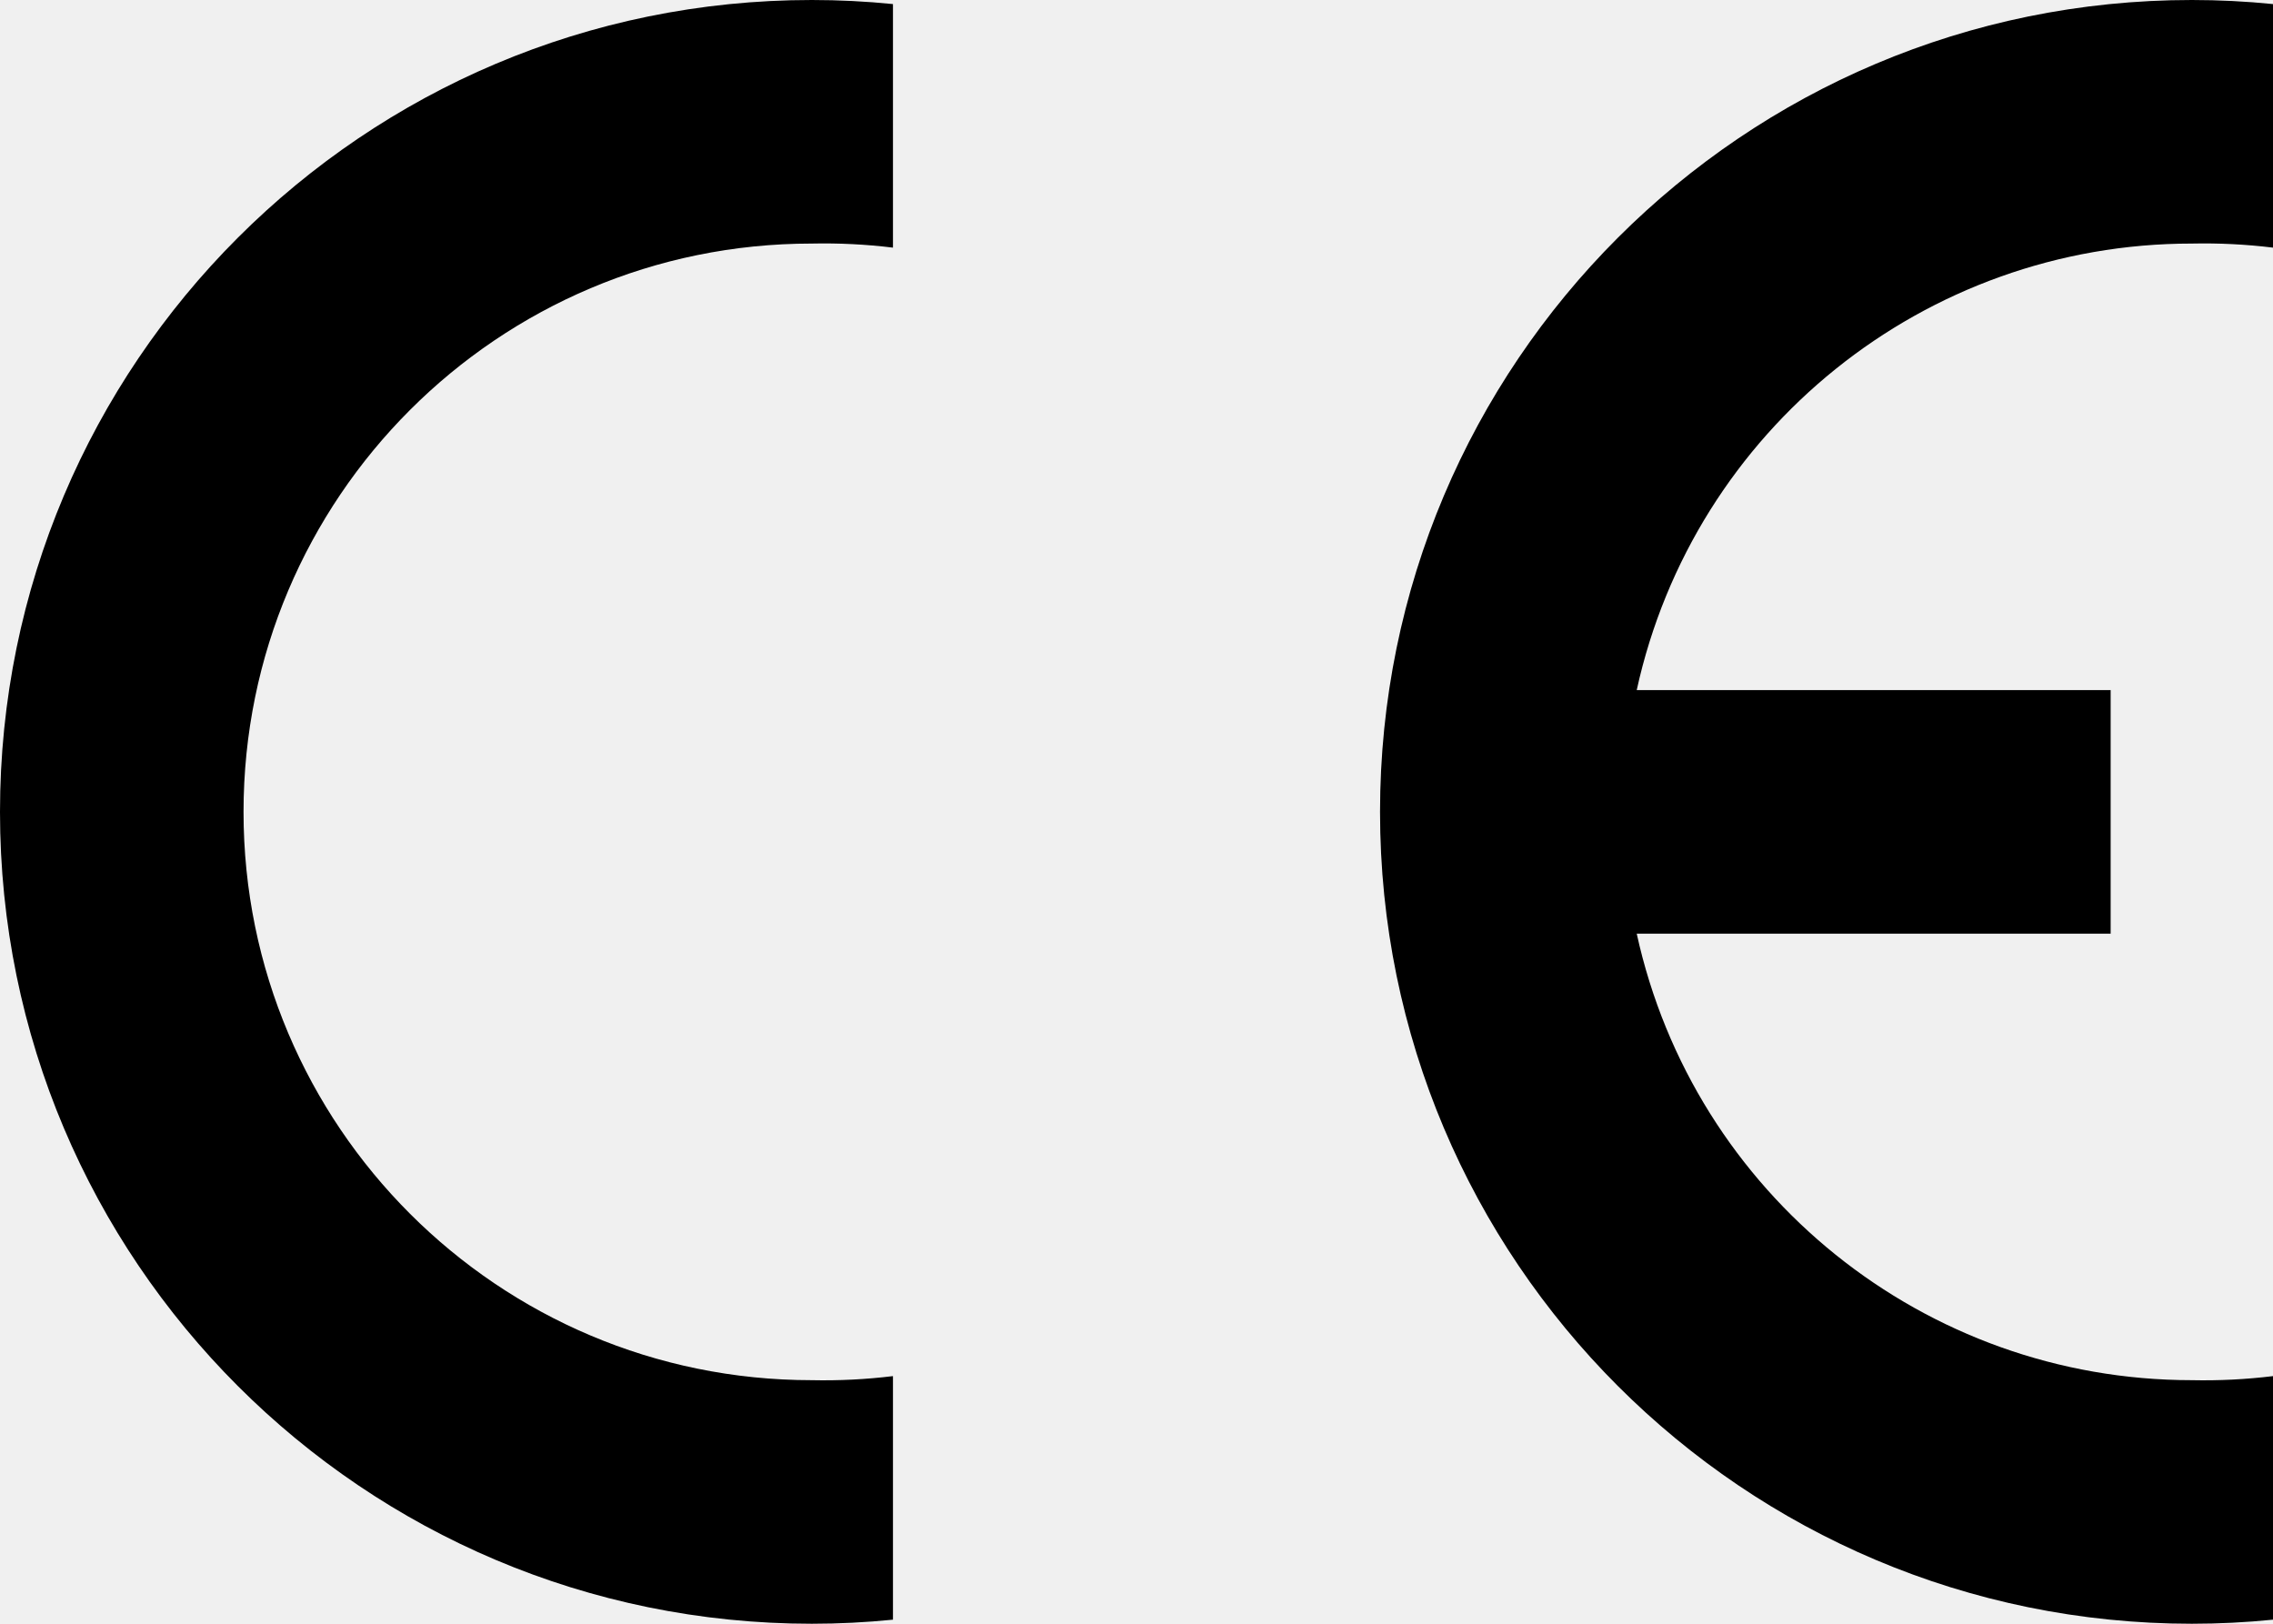
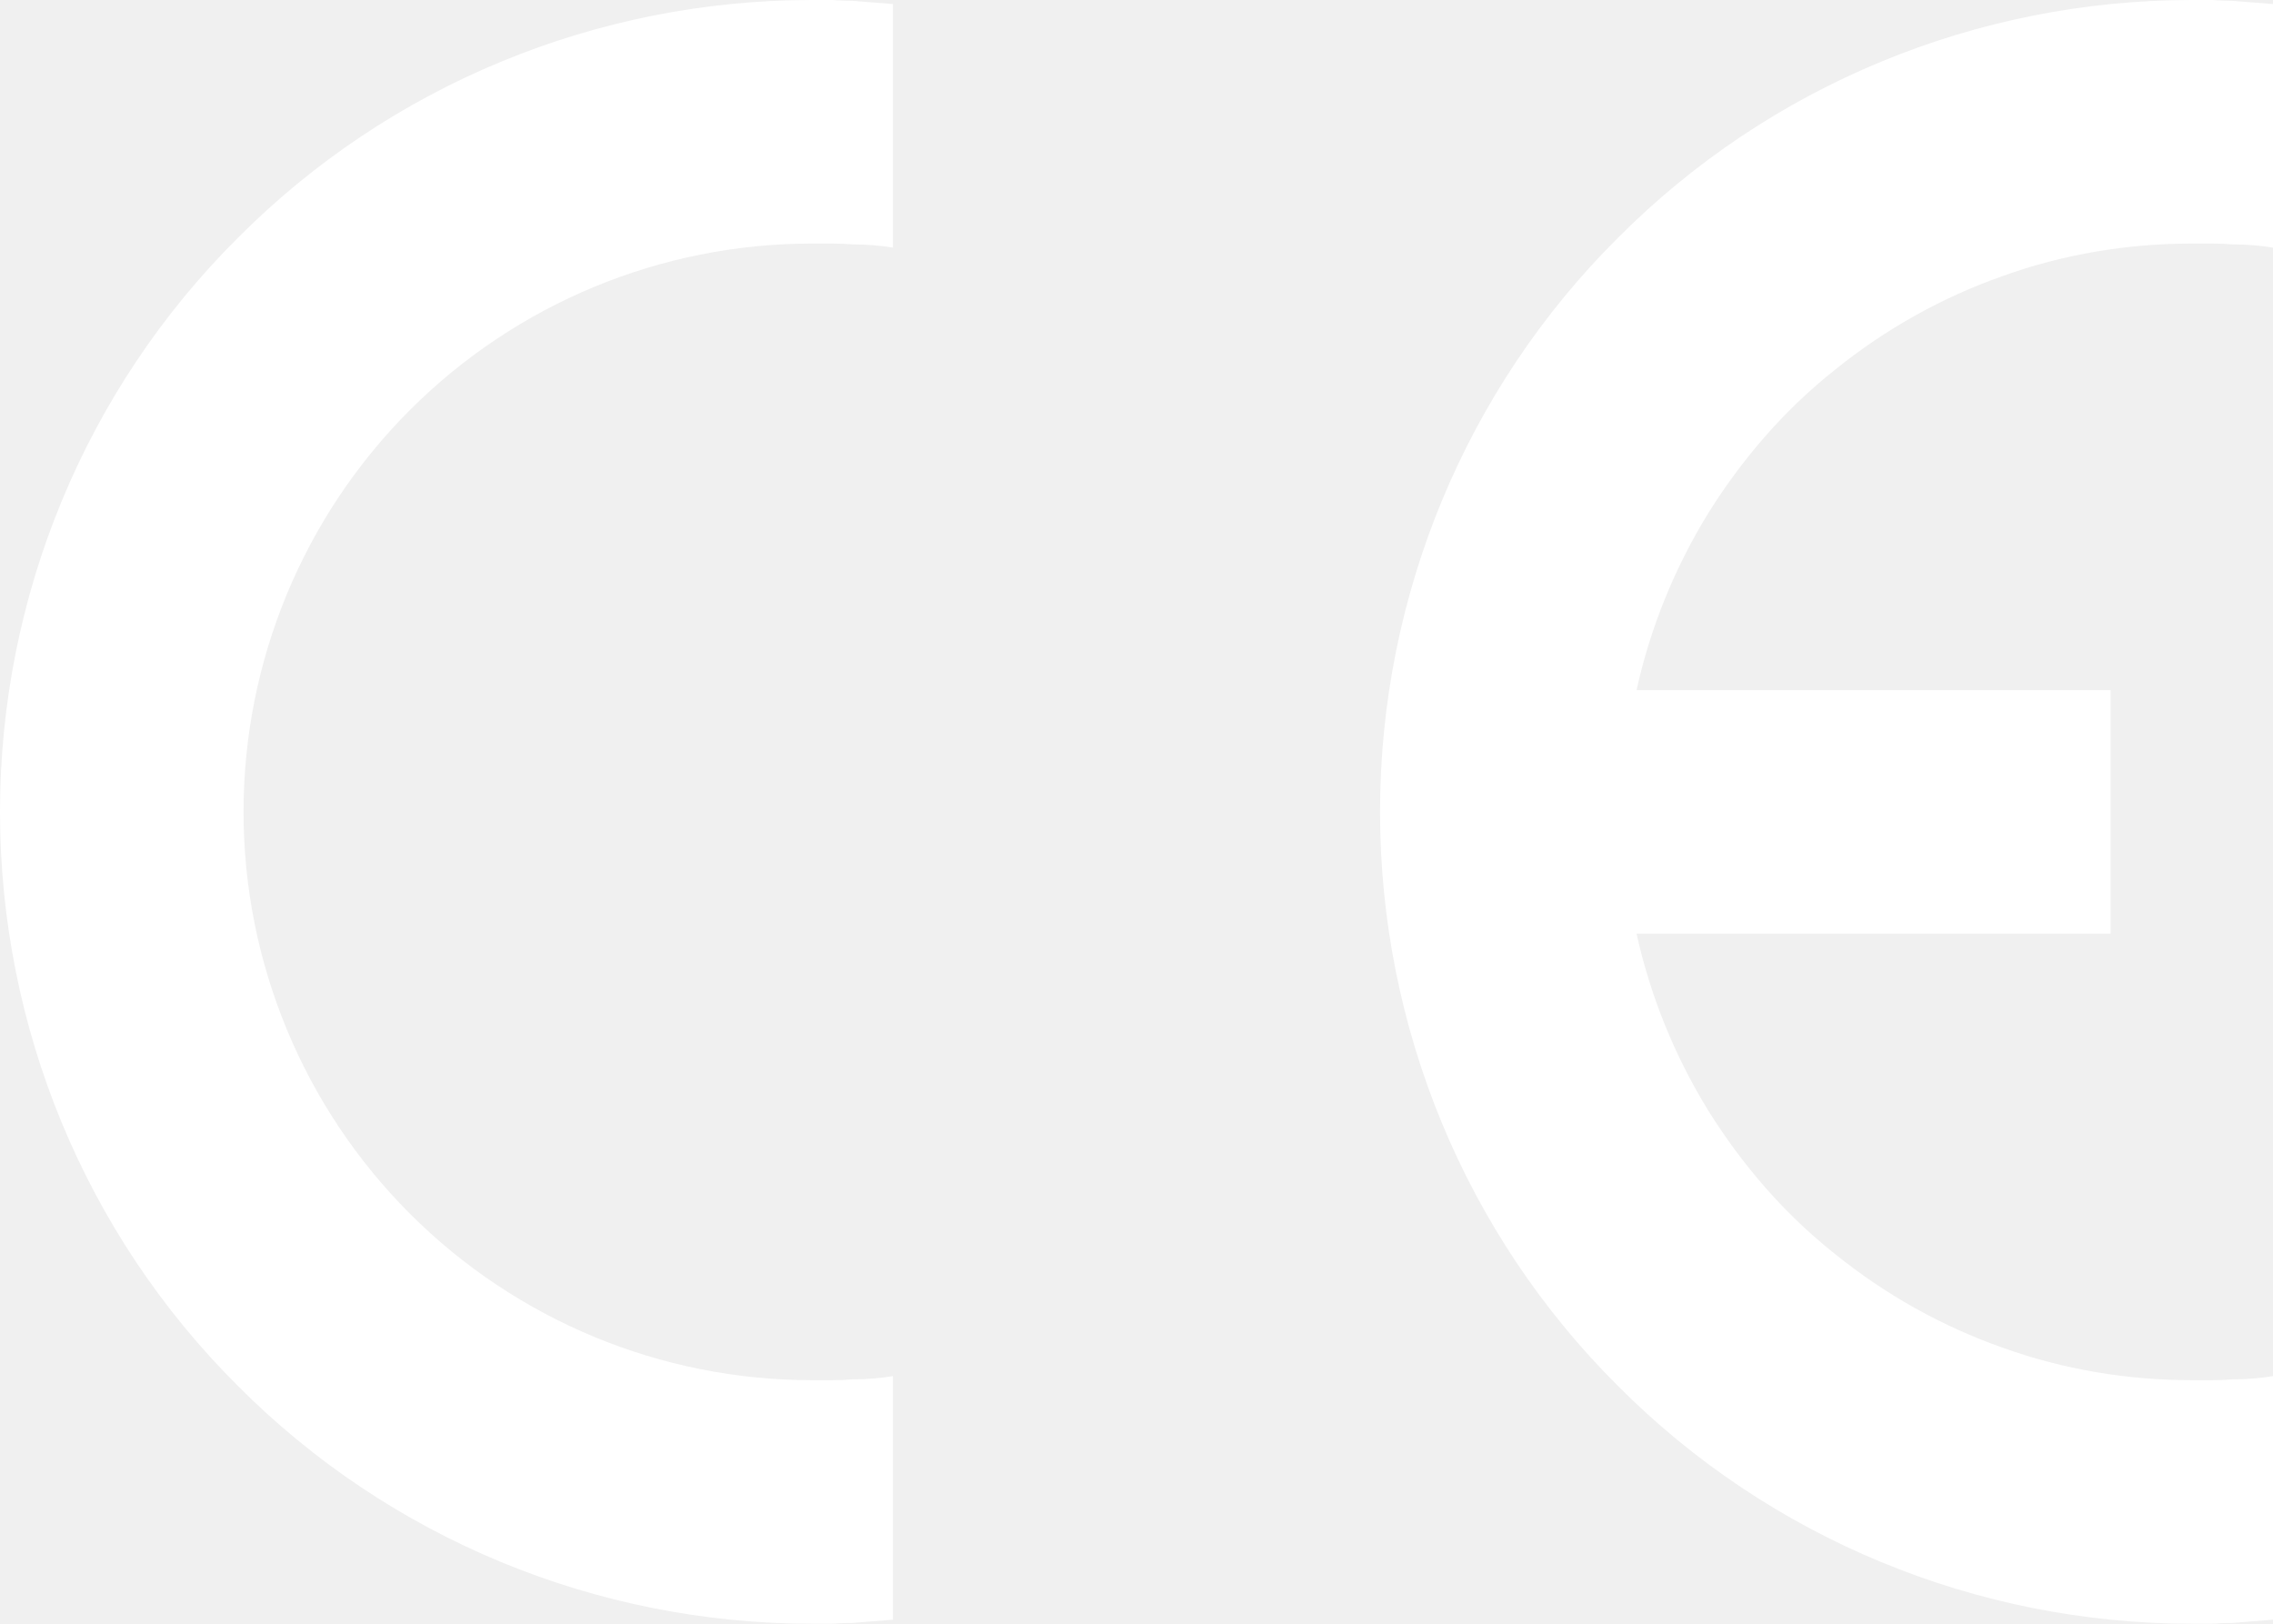
- <svg xmlns="http://www.w3.org/2000/svg" width="280px" height="200px" version="1.1" xml:space="preserve" style="fill-rule:evenodd;clip-rule:evenodd;">
-   <path d="M110,199.499A100,100 0 0 1 100,200A100,100 0 0 1 100,0A100,100 0 0 1 110,0.501L110,30.501A70,70 0 0 0 100,30A70,70 0 0 0 100,170A70,70 0 0 0 110,169.499Z" fill="black" />
-   <path d="M280,199.499A100,100 0 0 1 270,200A100,100 0 0 1 270,0A100,100 0 0 1 280,0.501L280,30.501A70,70 0 0 0 270,30A70,70 0 0 0 201.62,85L260,85L260,115L201.62,115A70,70 0 0 0 270,170A70,70 0 0 0 280,169.499Z" fill="black" />
+ <svg xmlns="http://www.w3.org/2000/svg" version="1.2" viewBox="0 0 280 200" width="280" height="200">
+   <style>.a{fill:#fff}</style>
+   <path fill-rule="evenodd" class="a" d="m110 199.5q-1.2 0.1-2.5 0.2-1.2 0.1-2.5 0.2-1.2 0-2.5 0.1-1.2 0-2.5 0c-26.5 0-52-10.5-70.7-29.3-18.8-18.7-29.3-44.2-29.3-70.7 0-26.5 10.5-52 29.3-70.7 18.7-18.8 44.2-29.3 70.7-29.3q1.3 0 2.5 0 1.3 0.1 2.5 0.1 1.3 0.1 2.5 0.2 1.3 0.1 2.5 0.2v30q-1.2-0.2-2.5-0.3-1.2-0.1-2.5-0.1-1.2-0.1-2.5-0.1-1.2 0-2.5 0c-18.6 0-36.4 7.4-49.5 20.5-13.1 13.1-20.5 30.9-20.5 49.5 0 18.6 7.4 36.4 20.5 49.5 13.1 13.1 30.9 20.5 49.5 20.5q1.3 0 2.5 0 1.3 0 2.5-0.1 1.3 0 2.5-0.1 1.3-0.1 2.5-0.3z" />
+   <path fill-rule="evenodd" class="a" d="m280 199.5q-1.2 0.1-2.5 0.2-1.2 0.1-2.5 0.2-1.2 0-2.5 0.1-1.2 0-2.5 0c-26.5 0-52-10.5-70.7-29.3-18.8-18.7-29.3-44.2-29.3-70.7 0-26.5 10.5-52 29.3-70.7 18.7-18.8 44.2-29.3 70.7-29.3q1.3 0 2.5 0 1.3 0.1 2.5 0.1 1.3 0.1 2.5 0.2 1.3 0.1 2.5 0.2v30q-1.2-0.2-2.5-0.3-1.2-0.1-2.5-0.1-1.2-0.1-2.5-0.1-1.2 0-2.5 0c-7.9 0-15.8 1.3-23.3 4-7.4 2.6-14.4 6.5-20.6 11.5-6.2 4.9-11.4 10.9-15.6 17.6-4.2 6.8-7.2 14.2-8.9 21.9h58.4v30h-58.4c1.7 7.7 4.7 15.1 8.9 21.9 4.2 6.7 9.4 12.7 15.6 17.6 6.2 5 13.2 8.9 20.6 11.5 7.5 2.7 15.4 4 23.3 4q1.3 0 2.5 0 1.3 0 2.5-0.1 1.3 0 2.5-0.1 1.3-0.1 2.5-0.3z" />
</svg>
